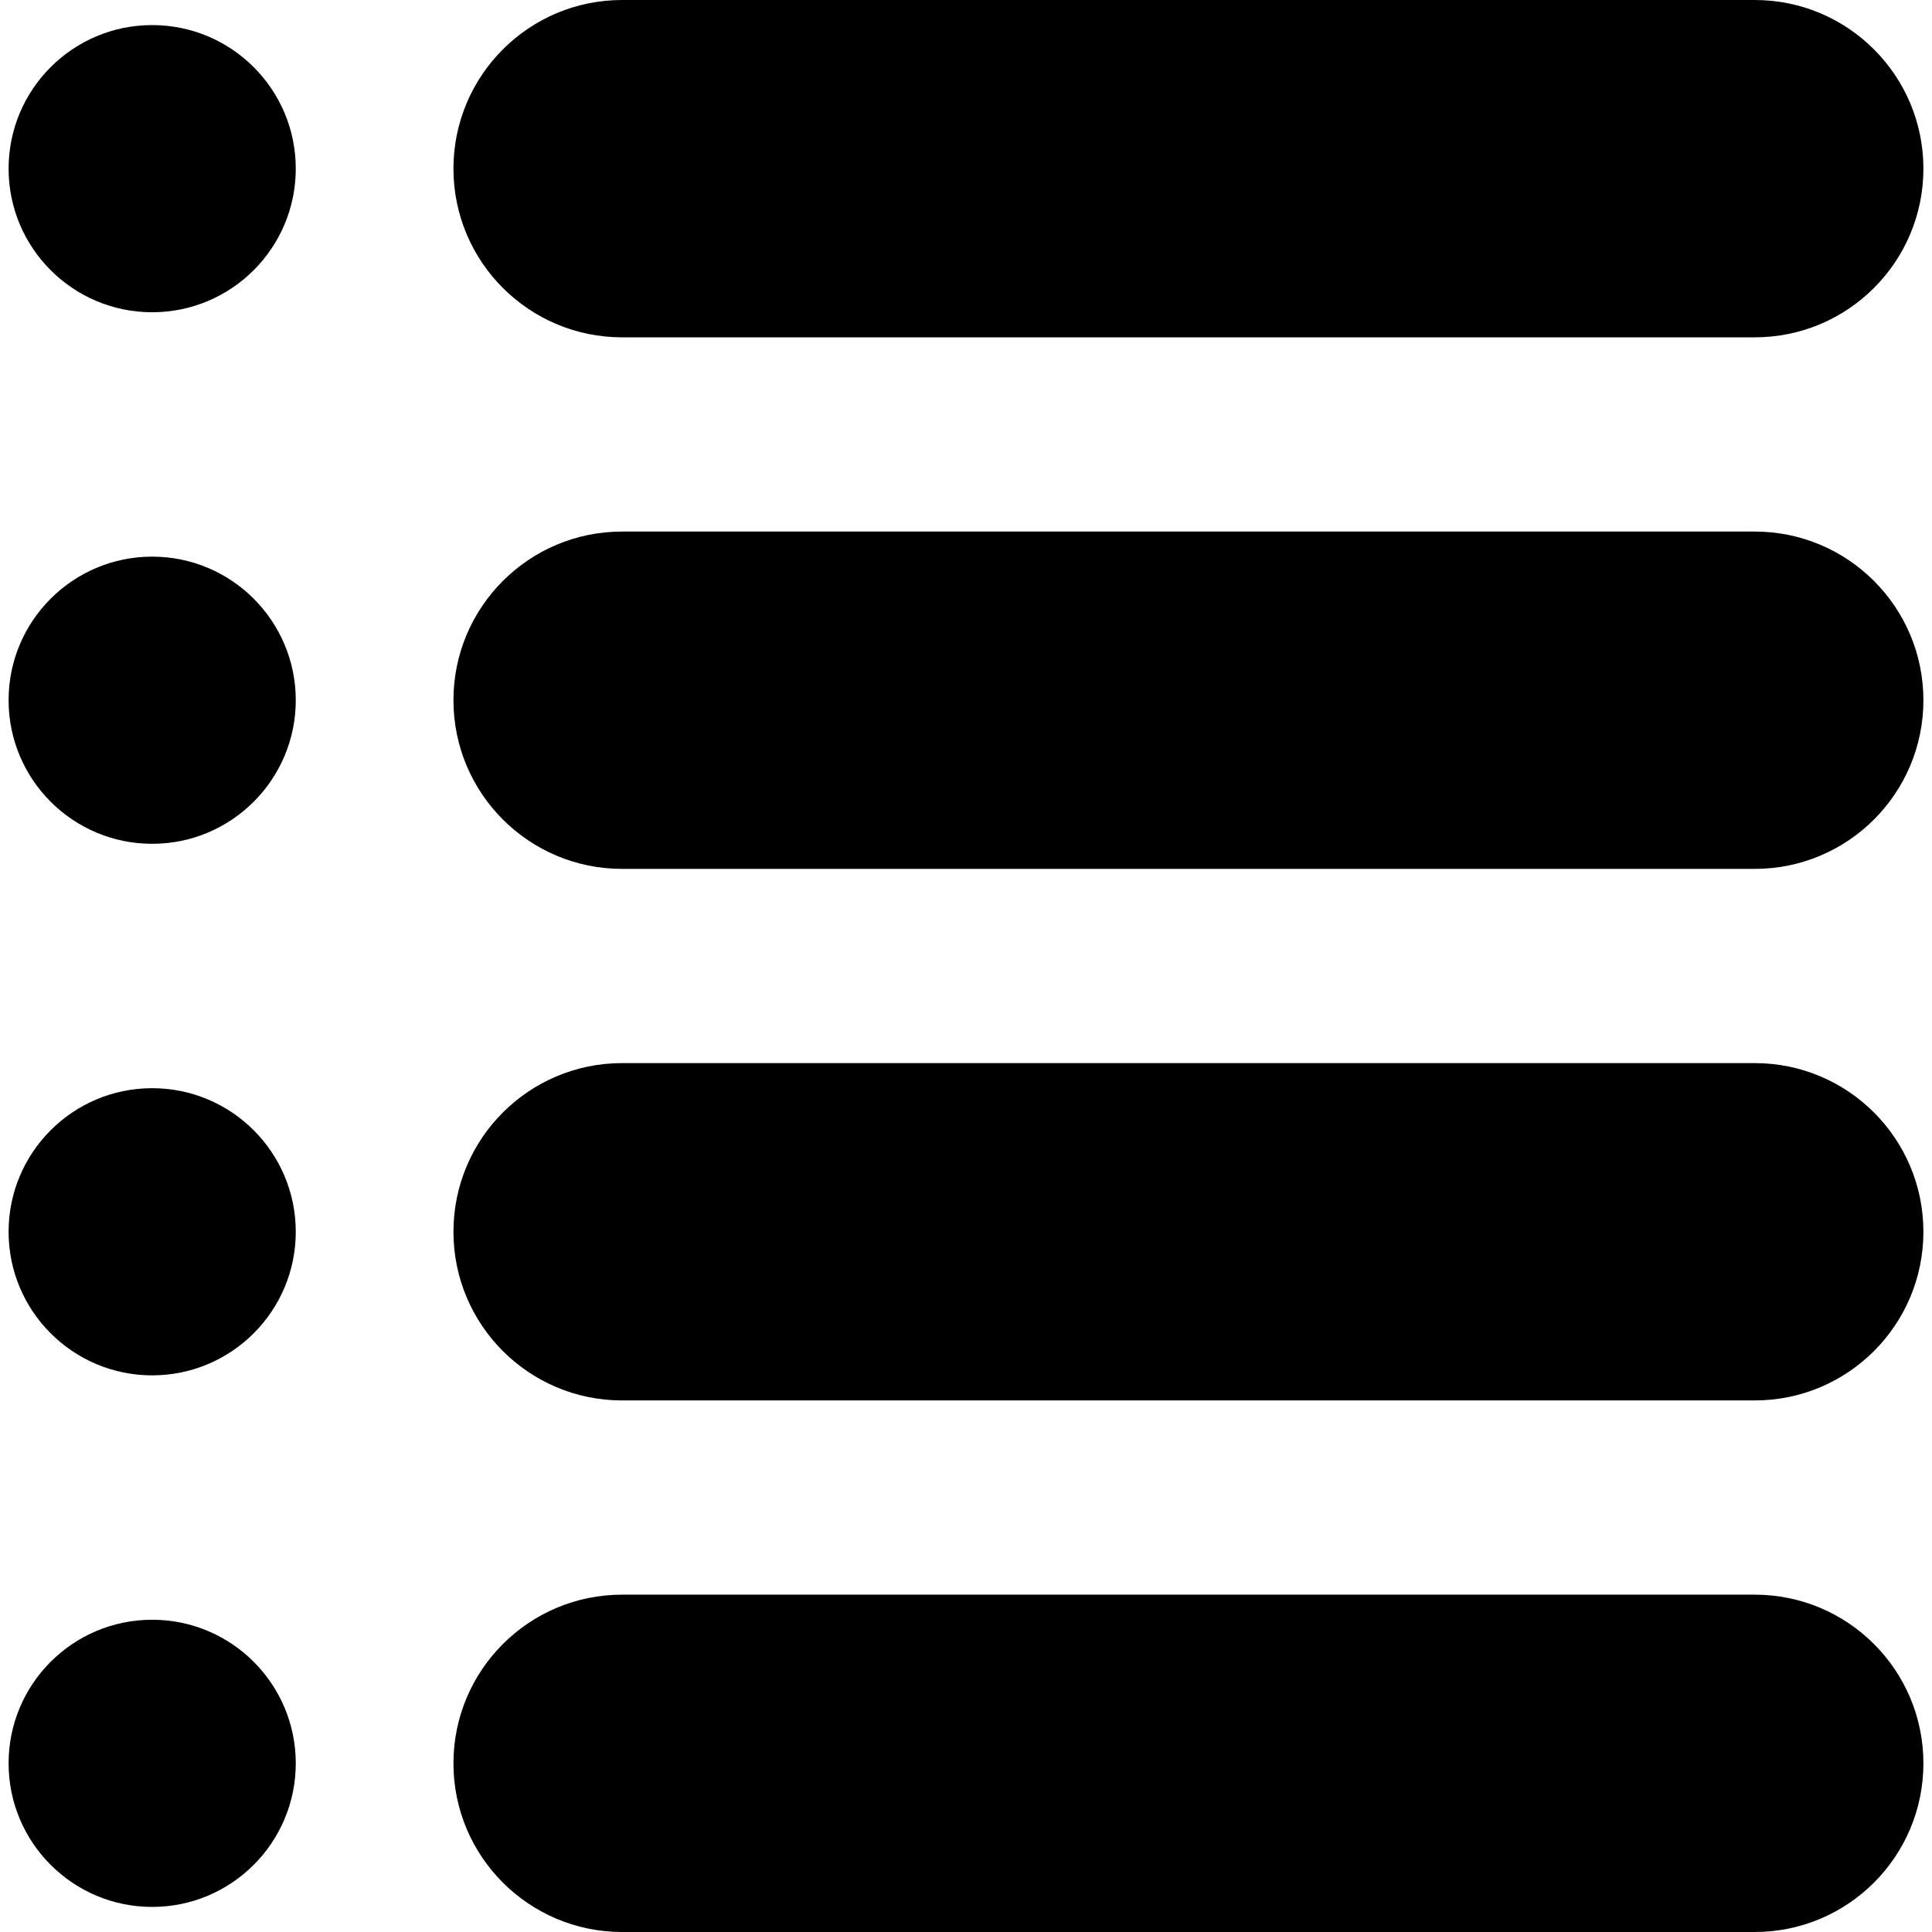
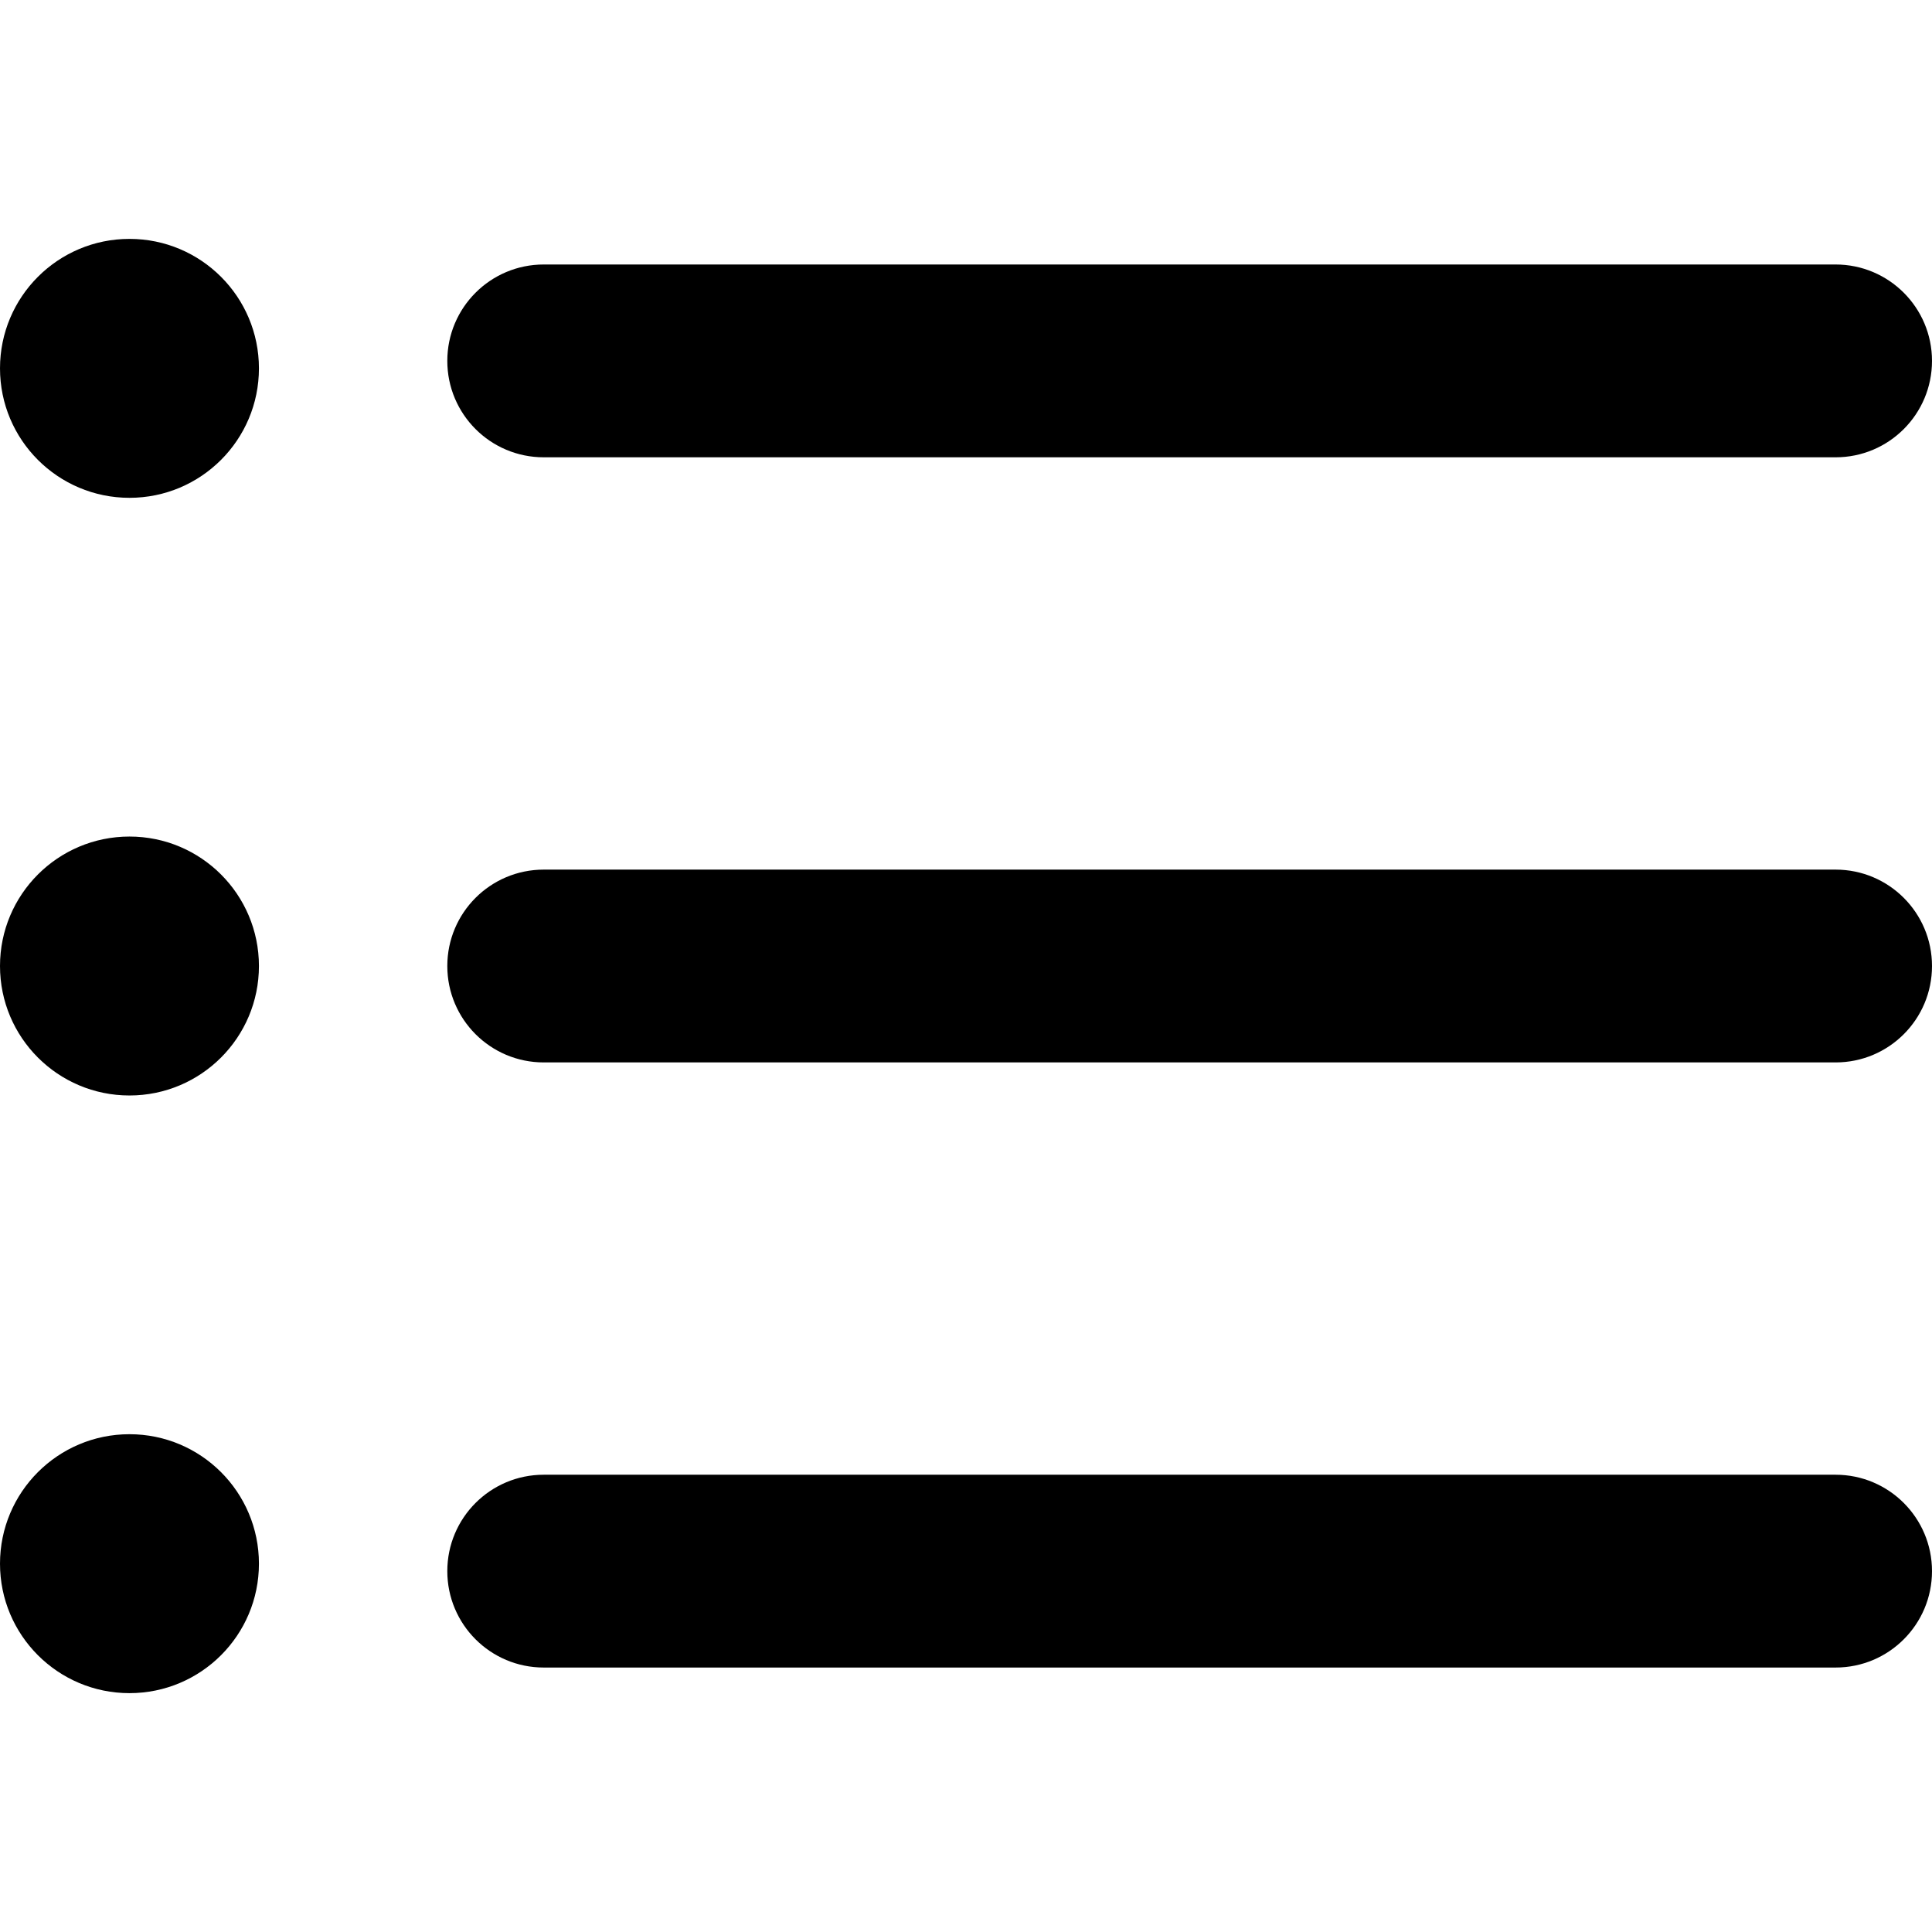
- <svg xmlns="http://www.w3.org/2000/svg" version="1.1" id="Capa_1" x="0px" y="0px" viewBox="0 0 458.18 458.18" style="enable-background:new 0 0 458.18 458.18;" xml:space="preserve">
+ <svg xmlns="http://www.w3.org/2000/svg" version="1.1" id="Capa_1" x="0px" y="0px" viewBox="0 0 60.123 60.123" style="enable-background:new 0 0 60.123 60.123;" xml:space="preserve">
  <g>
-     <path d="M36.09,5.948c-18.803,0-34.052,15.248-34.052,34.051c0,18.803,15.249,34.052,34.052,34.052   c18.803,0,34.052-15.25,34.052-34.052C70.142,21.196,54.893,5.948,36.09,5.948z" />
-     <path d="M147.537,80h268.604c22.092,0,40-17.908,40-40s-17.908-40-40-40H147.537c-22.092,0-40,17.908-40,40S125.445,80,147.537,80z   " />
-     <path d="M36.09,132.008c-18.803,0-34.052,15.248-34.052,34.051s15.249,34.052,34.052,34.052c18.803,0,34.052-15.249,34.052-34.052   S54.893,132.008,36.09,132.008z" />
-     <path d="M416.142,126.06H147.537c-22.092,0-40,17.908-40,40s17.908,40,40,40h268.604c22.092,0,40-17.908,40-40   S438.233,126.06,416.142,126.06z" />
-     <path d="M36.09,258.068c-18.803,0-34.052,15.248-34.052,34.051c0,18.803,15.249,34.052,34.052,34.052   c18.803,0,34.052-15.249,34.052-34.052C70.142,273.316,54.893,258.068,36.09,258.068z" />
-     <path d="M416.142,252.119H147.537c-22.092,0-40,17.908-40,40s17.908,40,40,40h268.604c22.092,0,40-17.908,40-40   S438.233,252.119,416.142,252.119z" />
-     <path d="M36.09,384.128c-18.803,0-34.052,15.248-34.052,34.051s15.249,34.053,34.052,34.053c18.803,0,34.052-15.25,34.052-34.053   S54.893,384.128,36.09,384.128z" />
-     <path d="M416.142,378.18H147.537c-22.092,0-40,17.908-40,40s17.908,40,40,40h268.604c22.092,0,40-17.908,40-40   S438.233,378.18,416.142,378.18z" />
+     <path d="M57.124,51.893H16.92c-1.657,0-3-1.343-3-3s1.343-3,3-3h40.203c1.657,0,3,1.343,3,3S58.781,51.893,57.124,51.893z" />
+     <path d="M57.124,33.062H16.92c-1.657,0-3-1.343-3-3s1.343-3,3-3h40.203c1.657,0,3,1.343,3,3   C60.124,31.719,58.781,33.062,57.124,33.062z" />
+     <path d="M57.124,14.231H16.92c-1.657,0-3-1.343-3-3s1.343-3,3-3h40.203c1.657,0,3,1.343,3,3S58.781,14.231,57.124,14.231z" />
+     <circle cx="4.029" cy="11.463" r="4.029" />
+     <circle cx="4.029" cy="30.062" r="4.029" />
+     <circle cx="4.029" cy="48.661" r="4.029" />
  </g>
  <g>
</g>
  <g>
</g>
  <g>
</g>
  <g>
</g>
  <g>
</g>
  <g>
</g>
  <g>
</g>
  <g>
</g>
  <g>
</g>
  <g>
</g>
  <g>
</g>
  <g>
</g>
  <g>
</g>
  <g>
</g>
  <g>
</g>
</svg>
